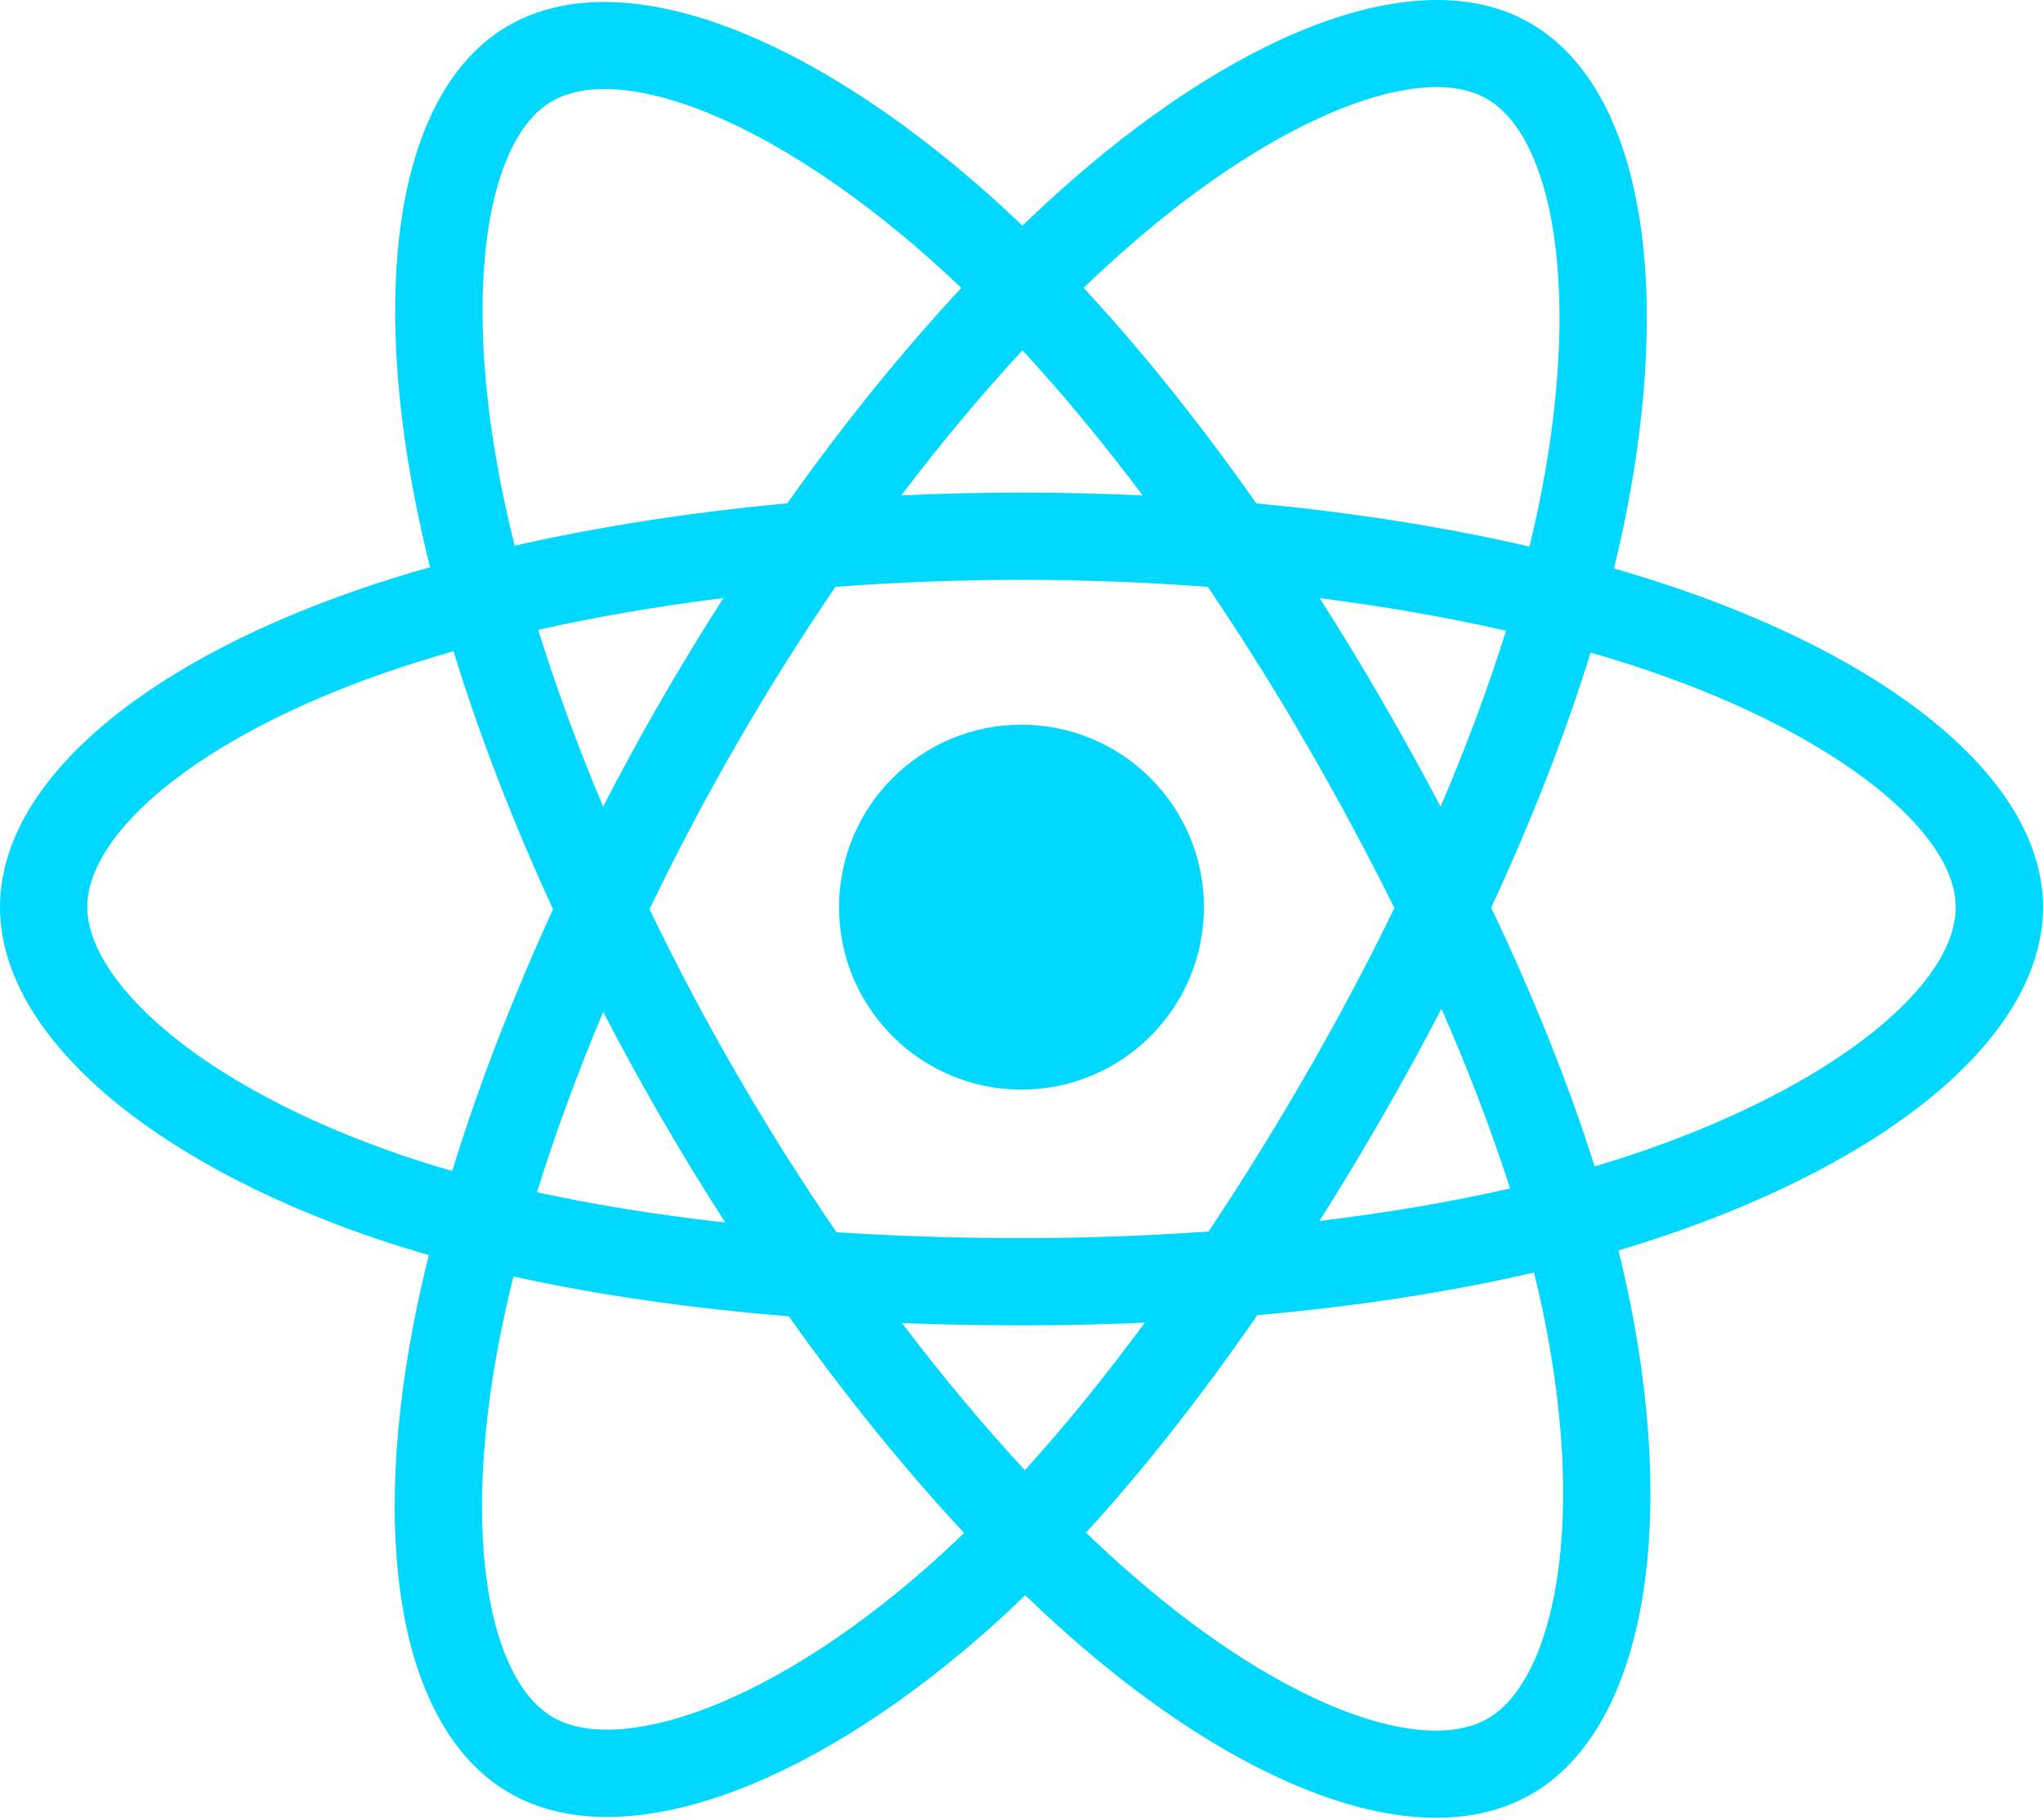
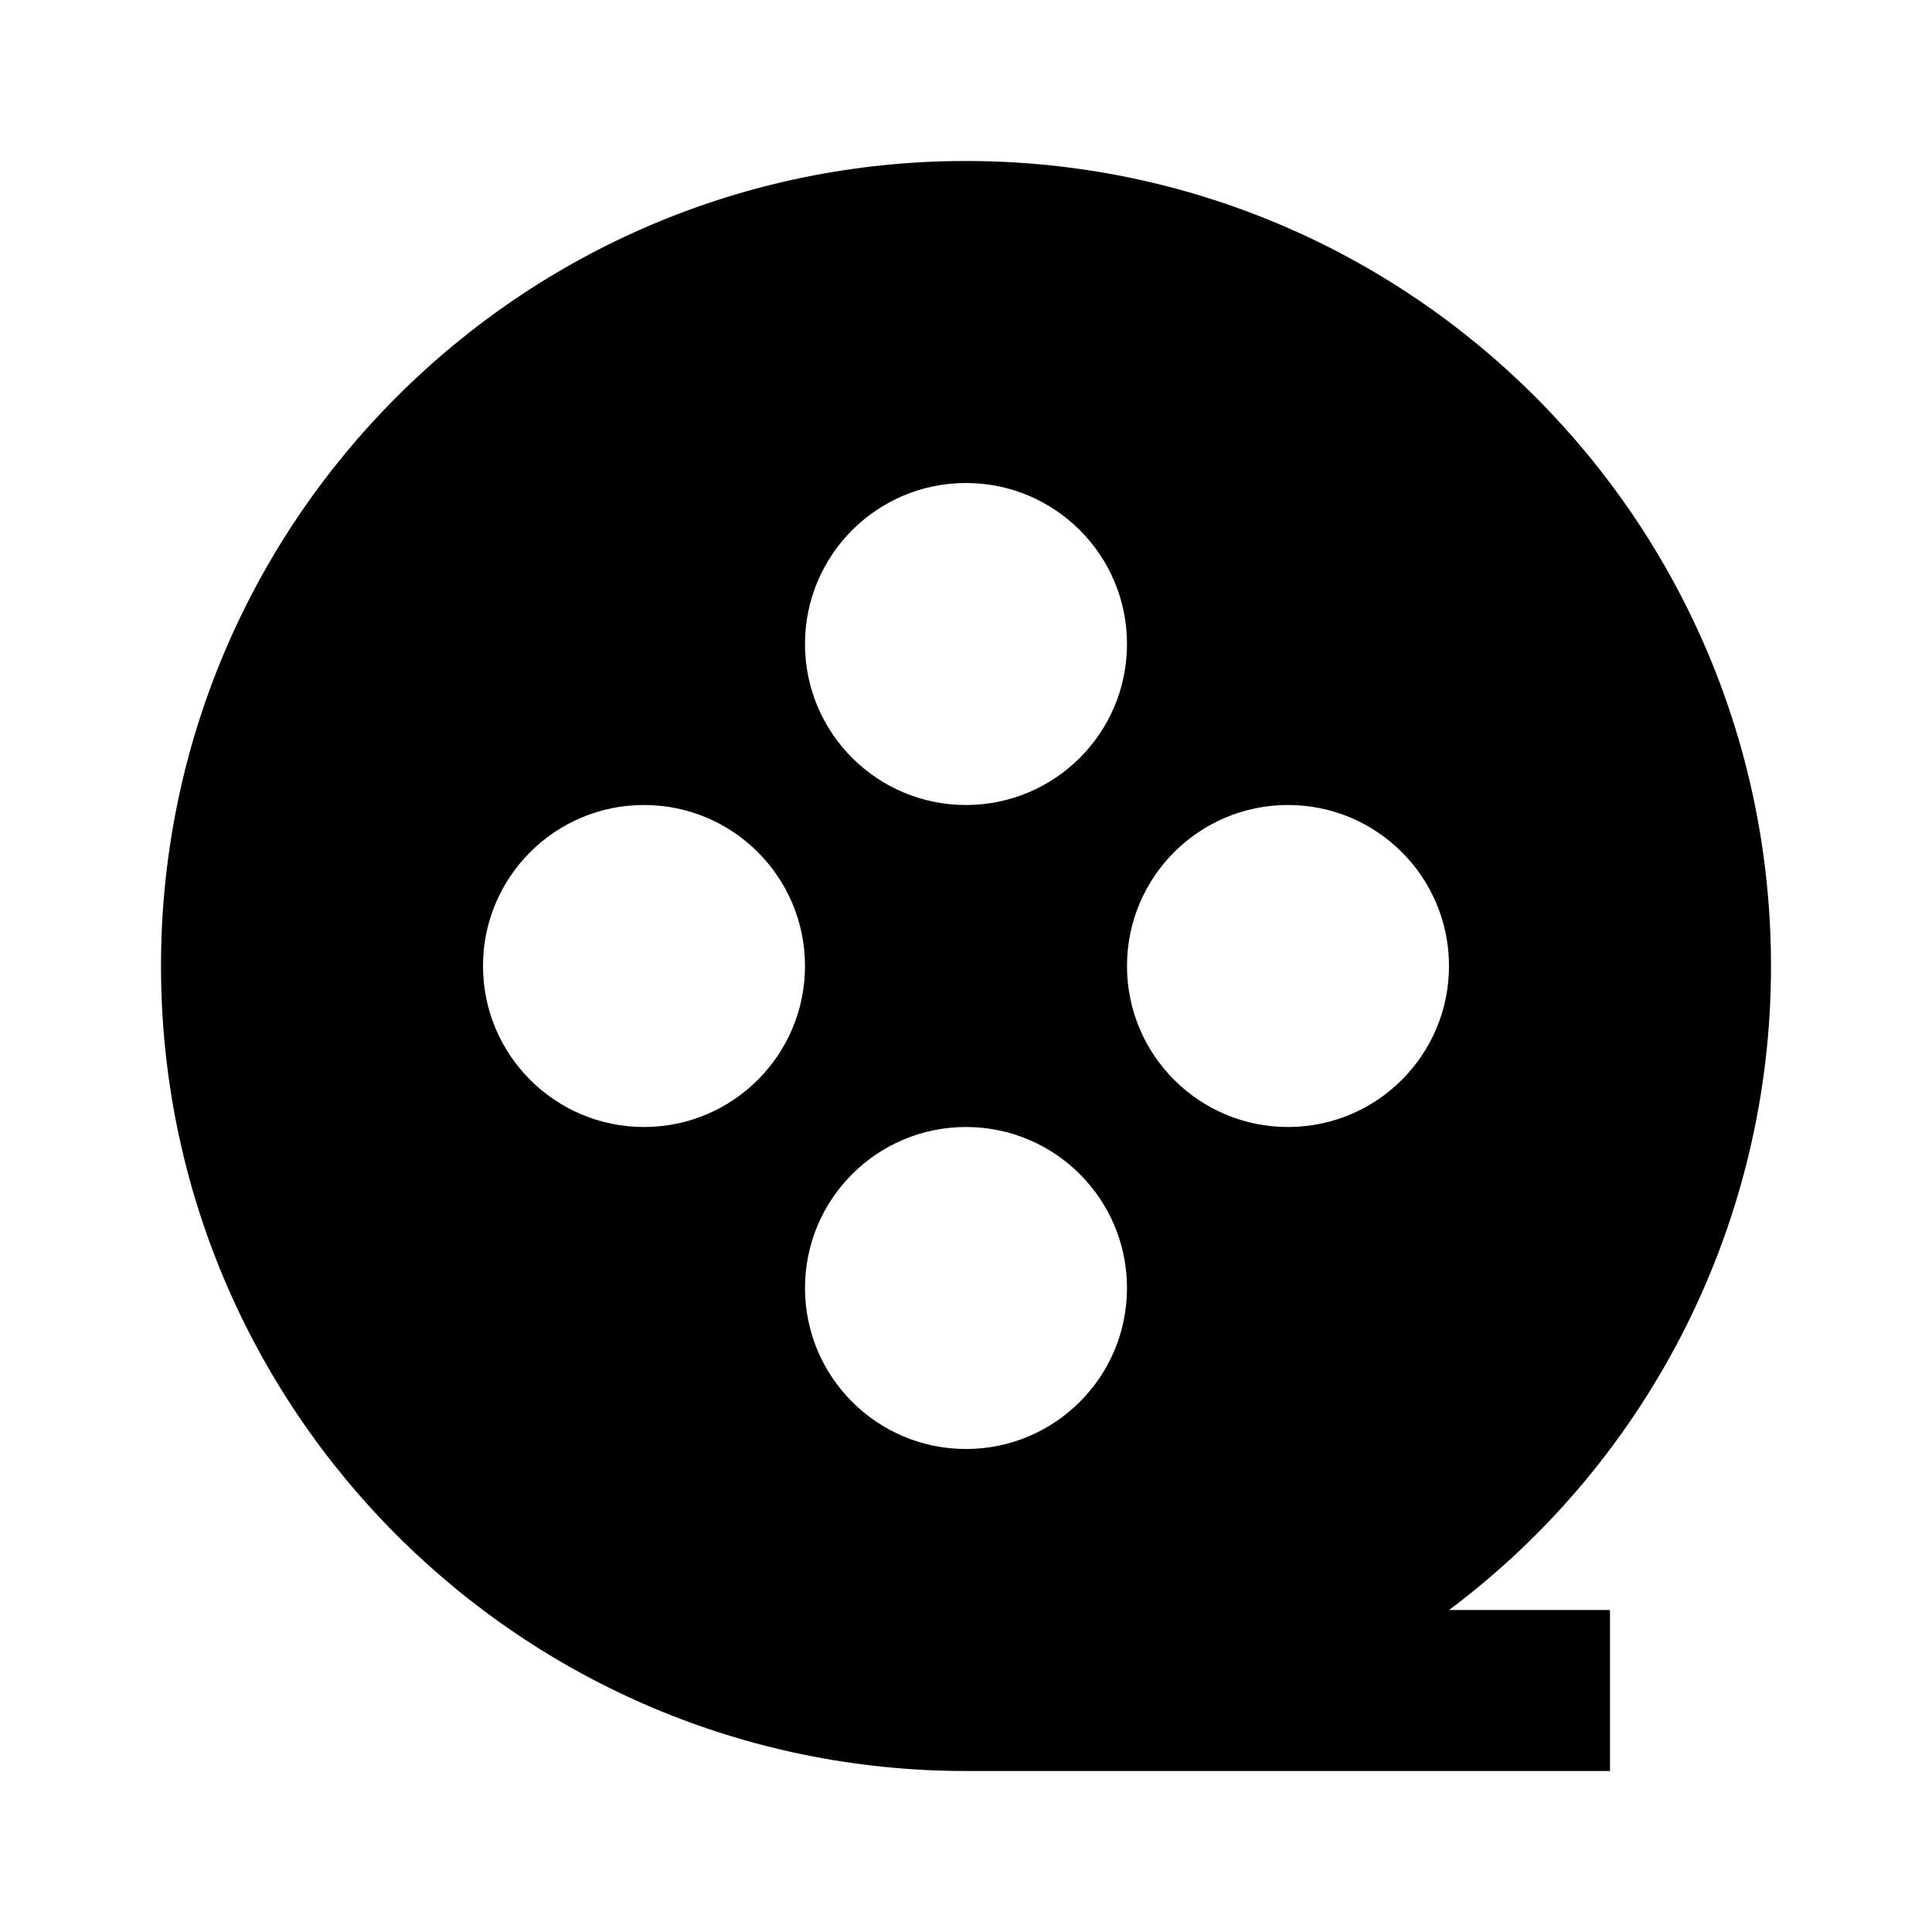
- <svg xmlns="http://www.w3.org/2000/svg" aria-hidden="true" role="img" class="iconify iconify--logos" width="35.93" height="32" preserveAspectRatio="xMidYMid meet" viewBox="0 0 256 228">
-   <path fill="#00D8FF" d="M210.483 73.824a171.49 171.49 0 0 0-8.24-2.597c.465-1.9.893-3.777 1.273-5.621c6.238-30.281 2.16-54.676-11.769-62.708c-13.355-7.7-35.196.329-57.254 19.526a171.23 171.23 0 0 0-6.375 5.848a155.866 155.866 0 0 0-4.241-3.917C100.759 3.829 77.587-4.822 63.673 3.233C50.33 10.957 46.379 33.89 51.995 62.588a170.974 170.974 0 0 0 1.892 8.48c-3.28.932-6.445 1.924-9.474 2.98C17.309 83.498 0 98.307 0 113.668c0 15.865 18.582 31.778 46.812 41.427a145.52 145.52 0 0 0 6.921 2.165a167.467 167.467 0 0 0-2.01 9.138c-5.354 28.2-1.173 50.591 12.134 58.266c13.744 7.926 36.812-.22 59.273-19.855a145.567 145.567 0 0 0 5.342-4.923a168.064 168.064 0 0 0 6.92 6.314c21.758 18.722 43.246 26.282 56.54 18.586c13.731-7.949 18.194-32.003 12.4-61.268a145.016 145.016 0 0 0-1.535-6.842c1.62-.48 3.21-.974 4.76-1.488c29.348-9.723 48.443-25.443 48.443-41.52c0-15.417-17.868-30.326-45.517-39.844Zm-6.365 70.984c-1.4.463-2.836.91-4.3 1.345c-3.24-10.257-7.612-21.163-12.963-32.432c5.106-11 9.31-21.767 12.459-31.957c2.619.758 5.16 1.557 7.61 2.4c23.69 8.156 38.14 20.213 38.14 29.504c0 9.896-15.606 22.743-40.946 31.14Zm-10.514 20.834c2.562 12.94 2.927 24.64 1.23 33.787c-1.524 8.219-4.59 13.698-8.382 15.893c-8.067 4.67-25.32-1.4-43.927-17.412a156.726 156.726 0 0 1-6.437-5.87c7.214-7.889 14.423-17.06 21.459-27.246c12.376-1.098 24.068-2.894 34.671-5.345a134.17 134.17 0 0 1 1.386 6.193ZM87.276 214.515c-7.882 2.783-14.16 2.863-17.955.675c-8.075-4.657-11.432-22.636-6.853-46.752a156.923 156.923 0 0 1 1.869-8.499c10.486 2.32 22.093 3.988 34.498 4.994c7.084 9.967 14.501 19.128 21.976 27.15a134.668 134.668 0 0 1-4.877 4.492c-9.933 8.682-19.886 14.842-28.658 17.94ZM50.35 144.747c-12.483-4.267-22.792-9.812-29.858-15.863c-6.35-5.437-9.555-10.836-9.555-15.216c0-9.322 13.897-21.212 37.076-29.293c2.813-.98 5.757-1.905 8.812-2.773c3.204 10.42 7.406 21.315 12.477 32.332c-5.137 11.18-9.399 22.249-12.634 32.792a134.718 134.718 0 0 1-6.318-1.979Zm12.378-84.26c-4.811-24.587-1.616-43.134 6.425-47.789c8.564-4.958 27.502 2.111 47.463 19.835a144.318 144.318 0 0 1 3.841 3.545c-7.438 7.987-14.787 17.08-21.808 26.988c-12.04 1.116-23.565 2.908-34.161 5.309a160.342 160.342 0 0 1-1.76-7.887Zm110.427 27.268a347.8 347.8 0 0 0-7.785-12.803c8.168 1.033 15.994 2.404 23.343 4.08c-2.206 7.072-4.956 14.465-8.193 22.045a381.151 381.151 0 0 0-7.365-13.322Zm-45.032-43.861c5.044 5.465 10.096 11.566 15.065 18.186a322.04 322.04 0 0 0-30.257-.006c4.974-6.559 10.069-12.652 15.192-18.18ZM82.802 87.83a323.167 323.167 0 0 0-7.227 13.238c-3.184-7.553-5.909-14.98-8.134-22.152c7.304-1.634 15.093-2.97 23.209-3.984a321.524 321.524 0 0 0-7.848 12.897Zm8.081 65.352c-8.385-.936-16.291-2.203-23.593-3.793c2.26-7.3 5.045-14.885 8.298-22.6a321.187 321.187 0 0 0 7.257 13.246c2.594 4.48 5.28 8.868 8.038 13.147Zm37.542 31.03c-5.184-5.592-10.354-11.779-15.403-18.433c4.902.192 9.899.29 14.978.29c5.218 0 10.376-.117 15.453-.343c-4.985 6.774-10.018 12.97-15.028 18.486Zm52.198-57.817c3.422 7.8 6.306 15.345 8.596 22.52c-7.422 1.694-15.436 3.058-23.88 4.071a382.417 382.417 0 0 0 7.859-13.026a347.403 347.403 0 0 0 7.425-13.565Zm-16.898 8.101a358.557 358.557 0 0 1-12.281 19.815a329.4 329.4 0 0 1-23.444.823c-7.967 0-15.716-.248-23.178-.732a310.202 310.202 0 0 1-12.513-19.846h.001a307.41 307.41 0 0 1-10.923-20.627a310.278 310.278 0 0 1 10.89-20.637l-.001.001a307.318 307.318 0 0 1 12.413-19.761c7.613-.576 15.42-.876 23.31-.876H128c7.926 0 15.743.303 23.354.883a329.357 329.357 0 0 1 12.335 19.695a358.489 358.489 0 0 1 11.036 20.54a329.472 329.472 0 0 1-11 20.722Zm22.56-122.124c8.572 4.944 11.906 24.881 6.52 51.026c-.344 1.668-.73 3.367-1.15 5.09c-10.622-2.452-22.155-4.275-34.23-5.408c-7.034-10.017-14.323-19.124-21.64-27.008a160.789 160.789 0 0 1 5.888-5.4c18.9-16.447 36.564-22.941 44.612-18.3ZM128 90.808c12.625 0 22.86 10.235 22.86 22.86s-10.235 22.86-22.86 22.86s-22.86-10.235-22.86-22.86s10.235-22.86 22.86-22.86Z" />
+ <svg viewBox="0 0 24 24" fill="currentColor" aria-hidden="true" role="img" class="iconify iconify--logos" width="32" height="32" preserveAspectRatio="xMidYMid meet">
+   <path fill="none" d="M0 0h24v24H0z" />
+   <path d="M18.001 20H20v2h-8C6.477 22 2 17.523 2 12S6.477 2 12 2s10 4.477 10 10a9.985 9.985 0 01-3.999 8zM12 10a2 2 0 100-4 2 2 0 000 4zm-4 4a2 2 0 100-4 2 2 0 000 4zm8 0a2 2 0 100-4 2 2 0 000 4zm-4 4a2 2 0 100-4 2 2 0 000 4z" />
</svg>
